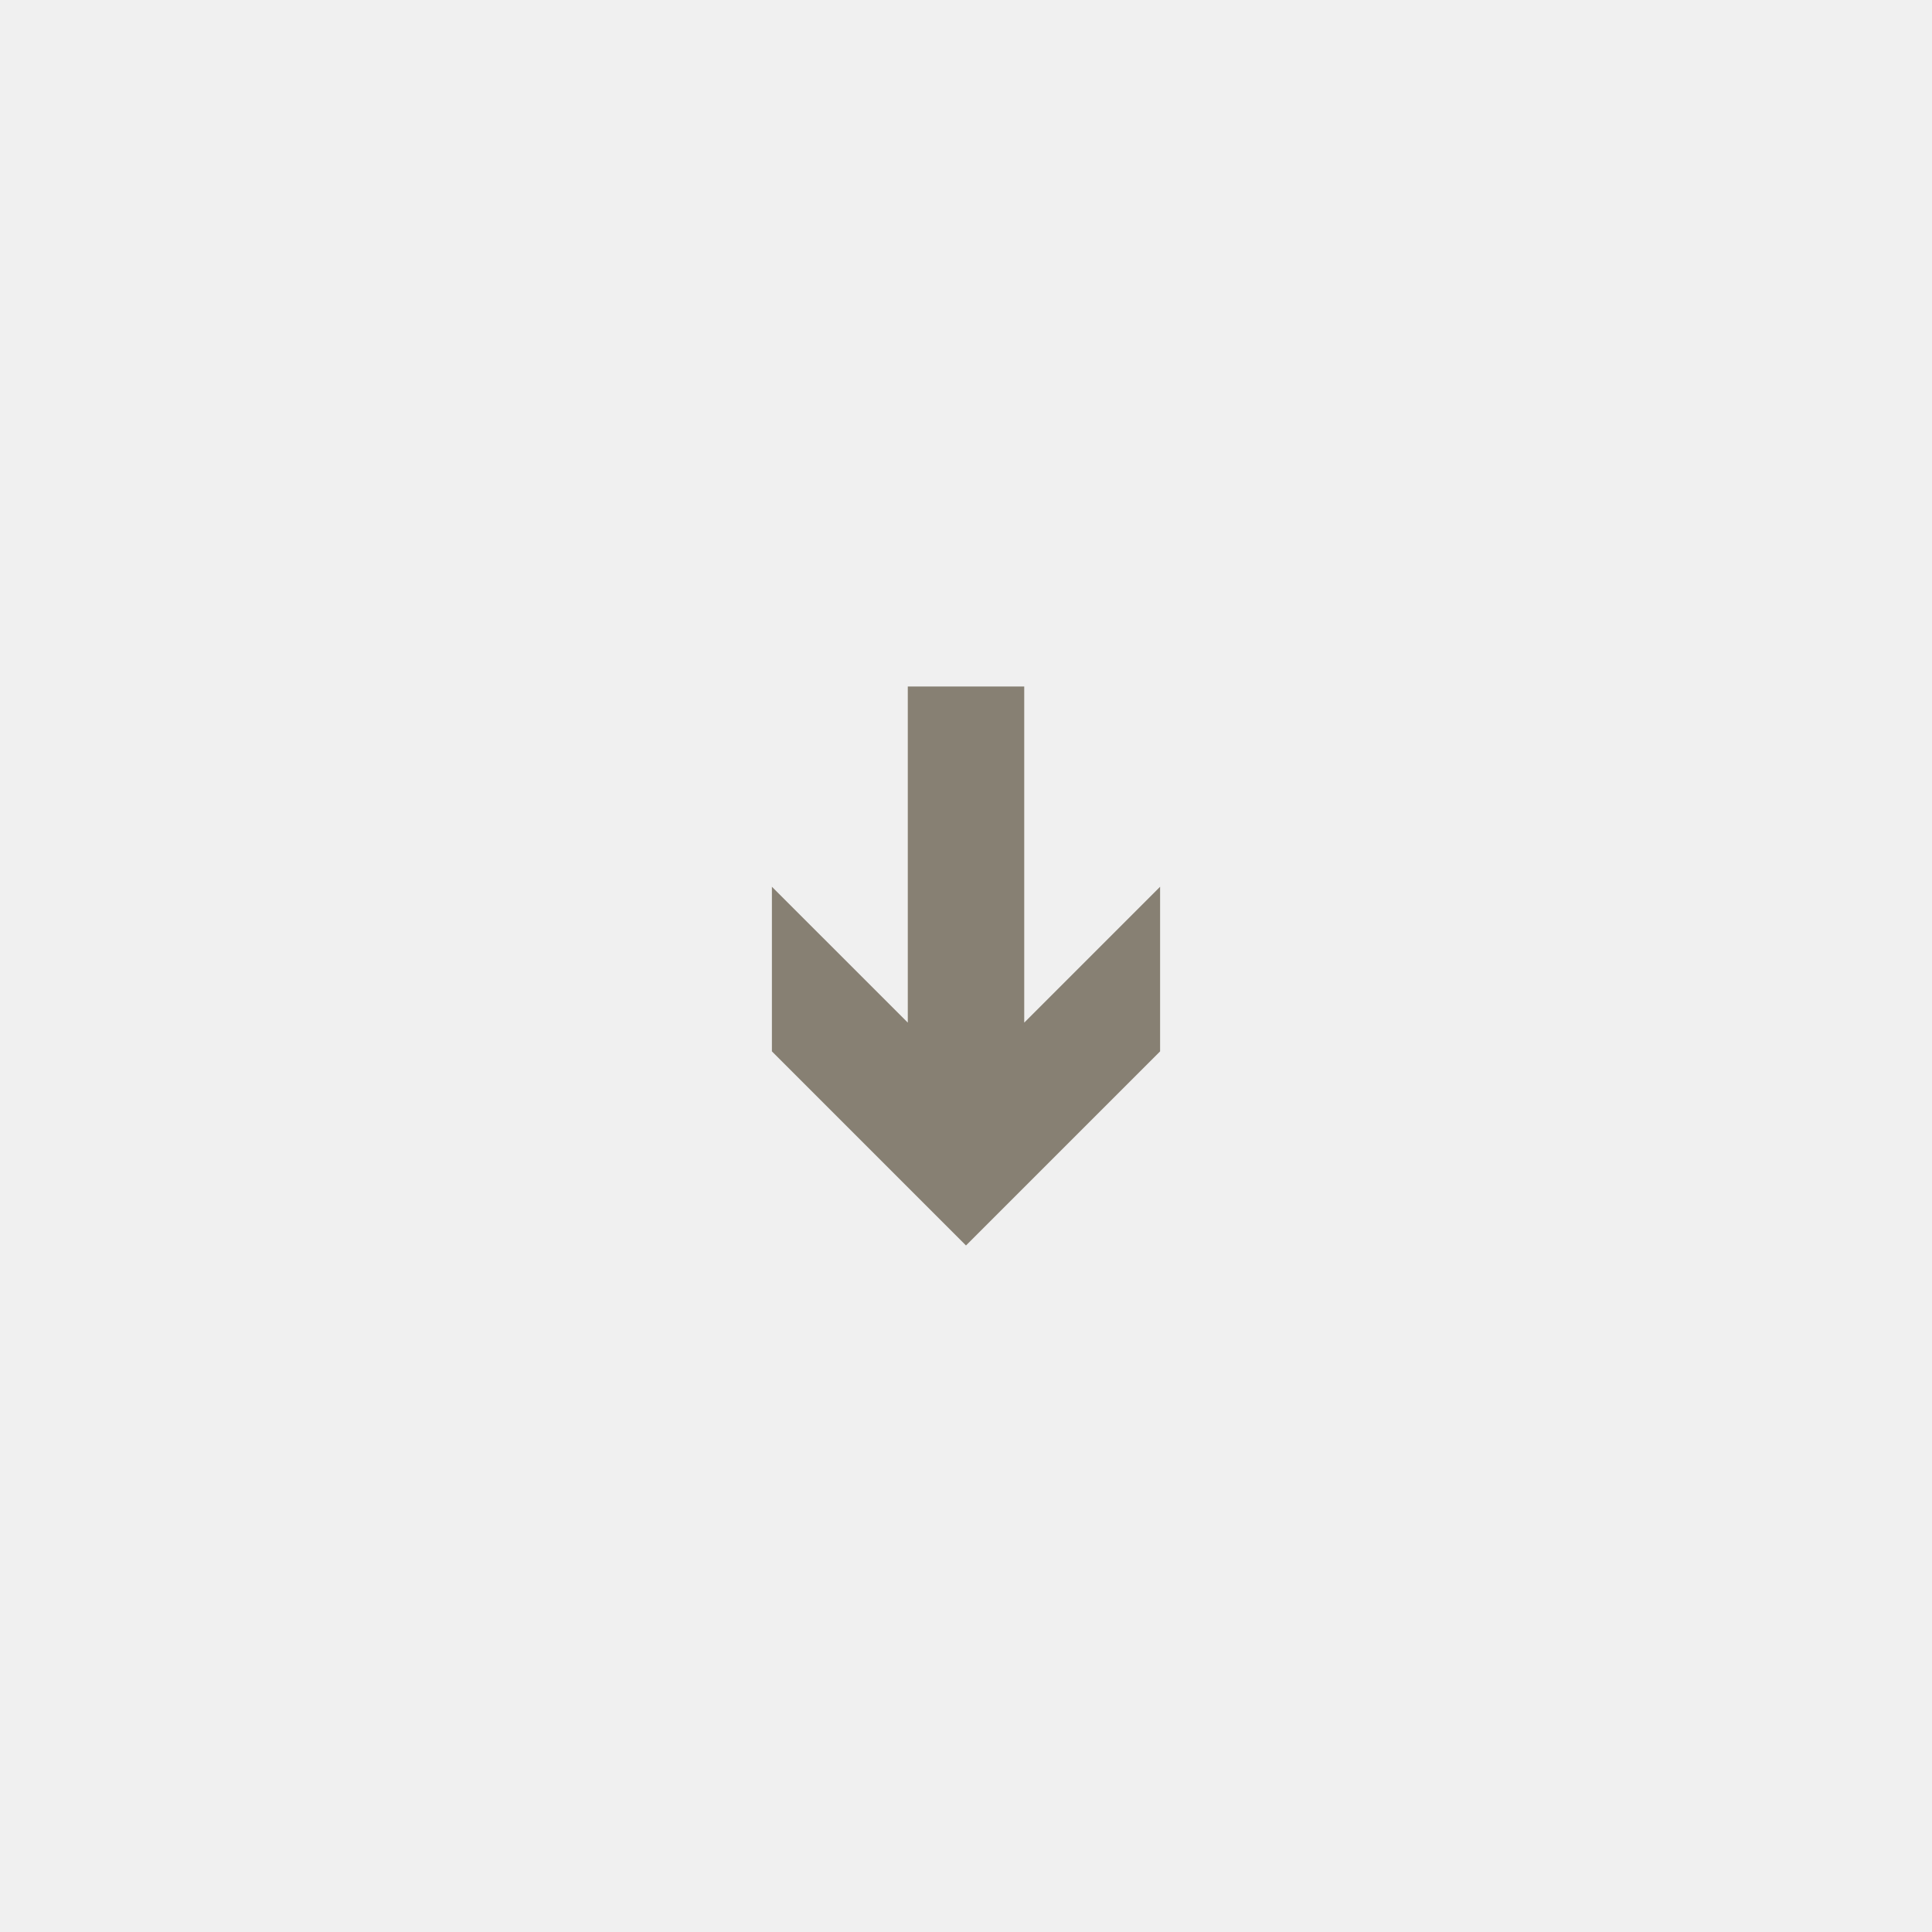
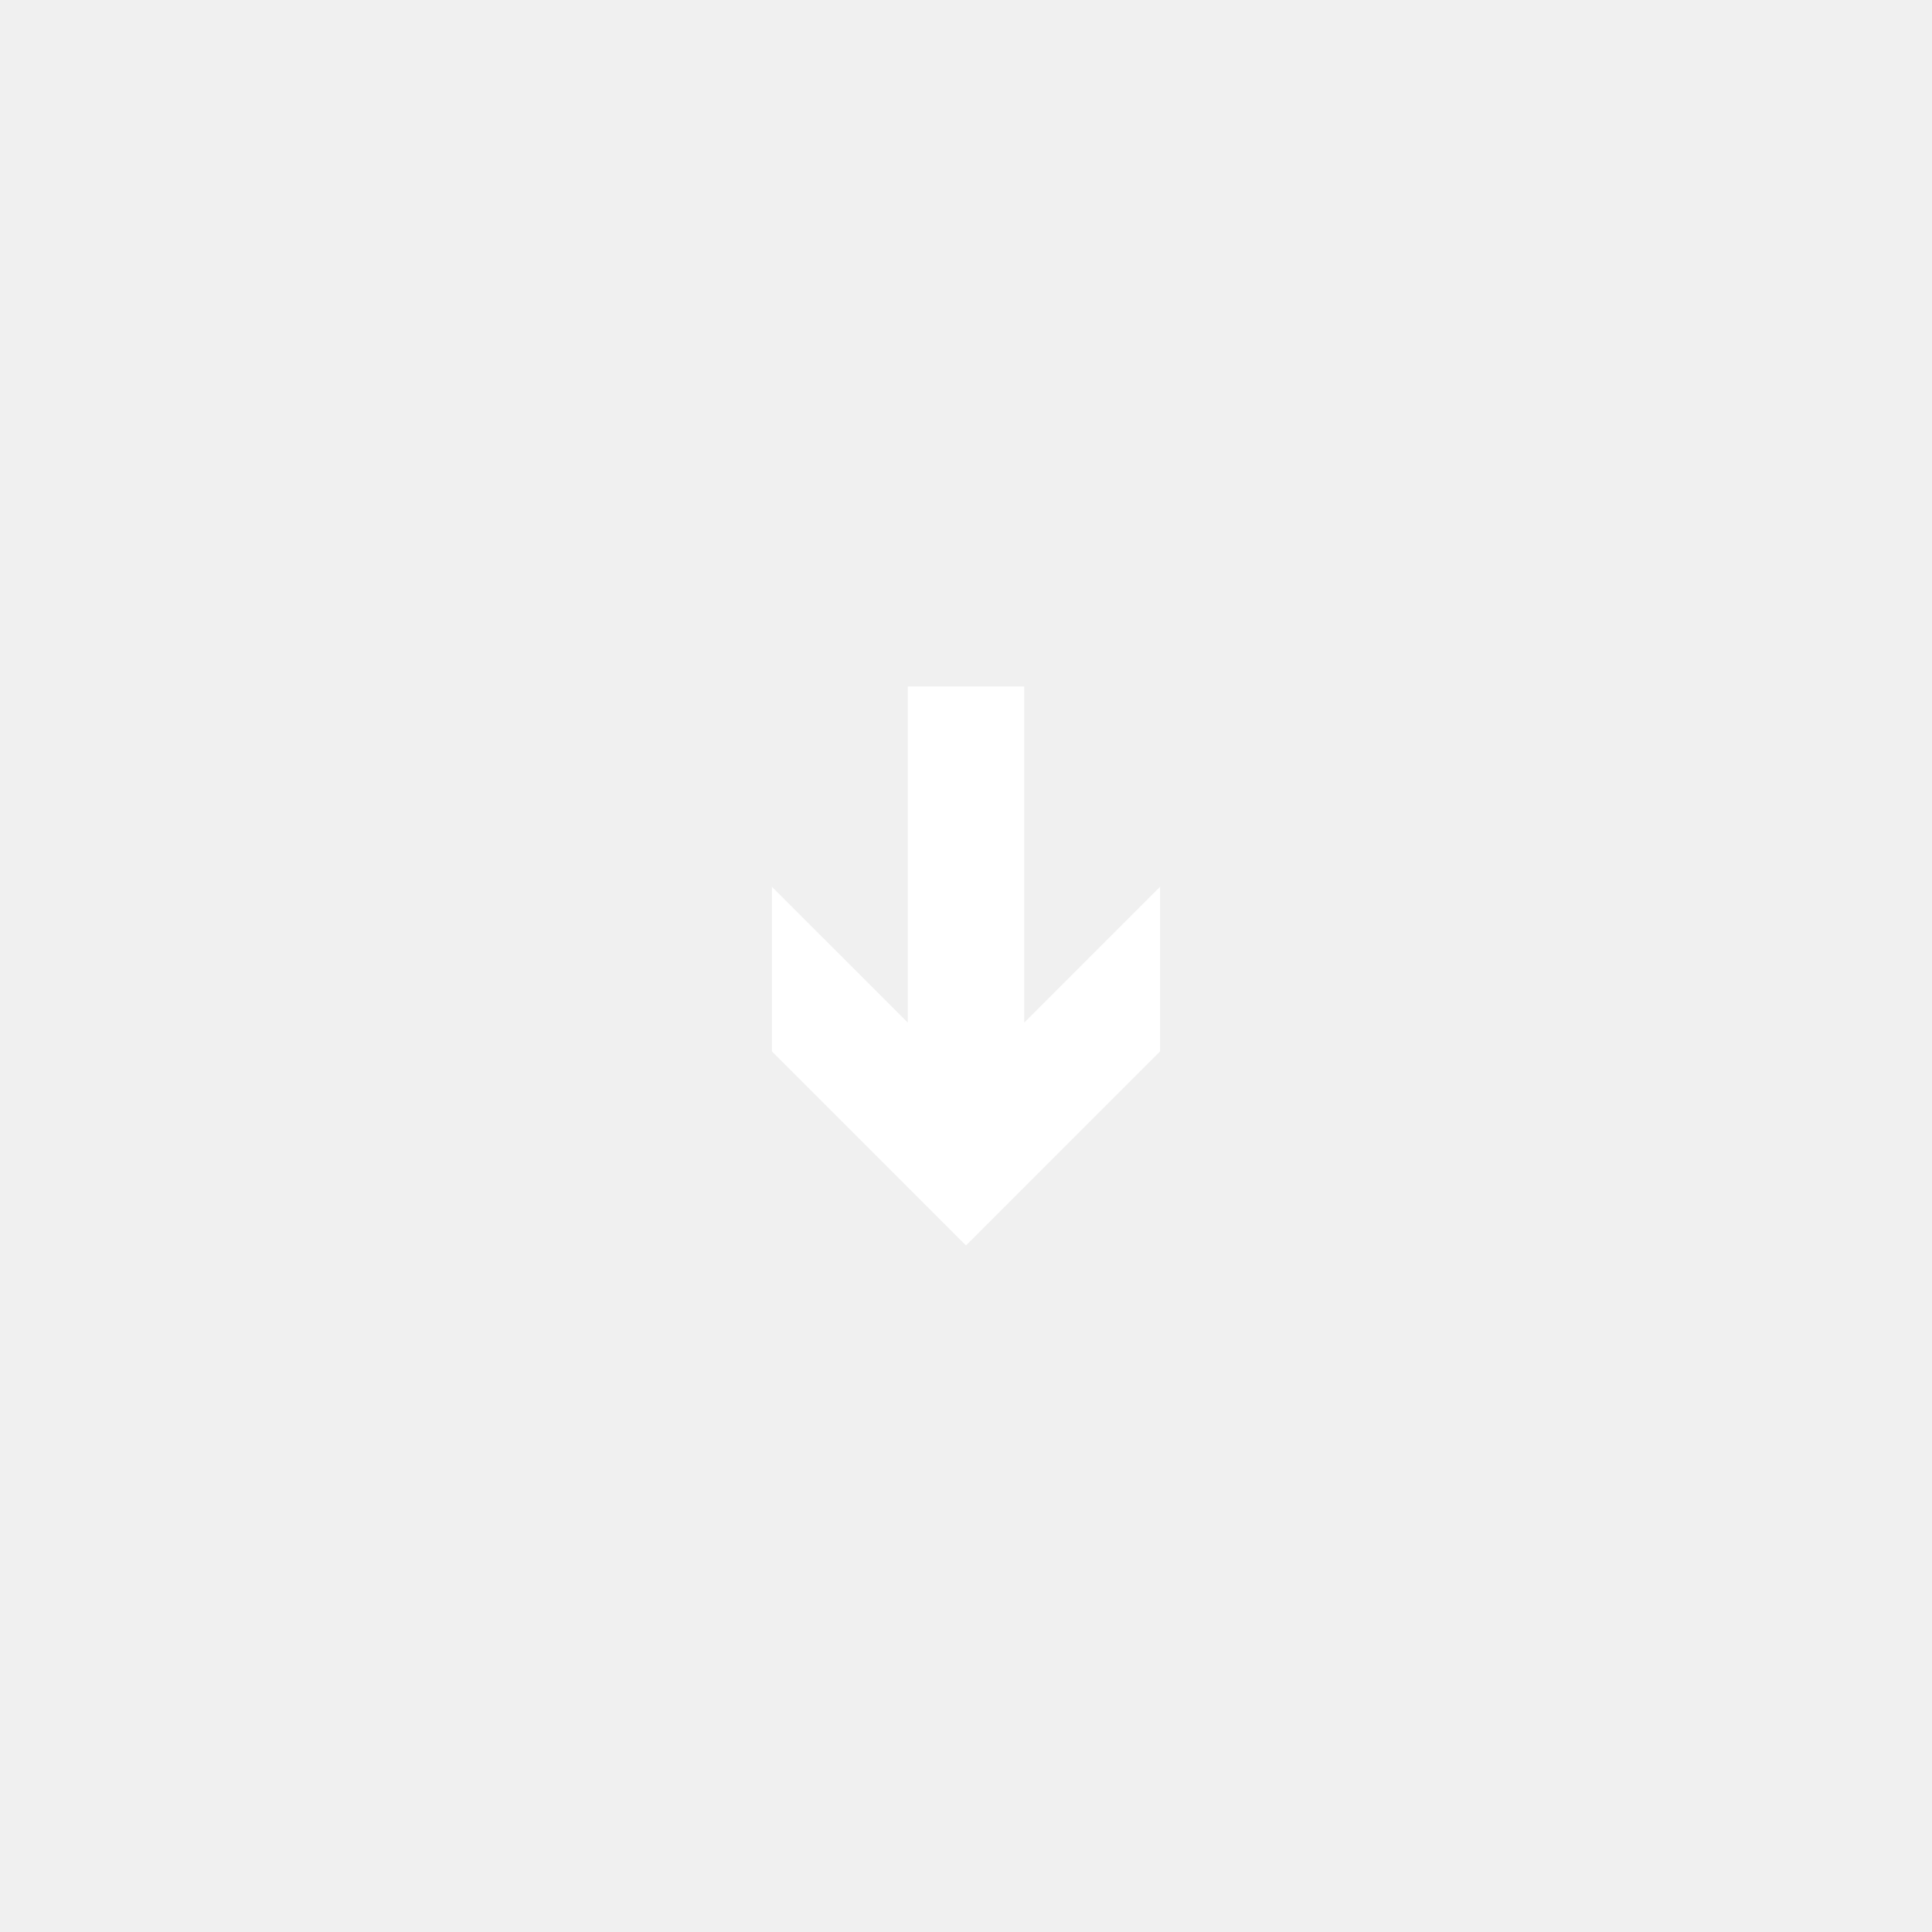
<svg xmlns="http://www.w3.org/2000/svg" version="1.1" id="Ebene_1" x="0px" y="0px" viewBox="0 0 1080 1080" enable-background="new 0 0 1080 1080" xml:space="preserve">
  <g>
-     <polygon fill="#878073" points="572.55,383.77 572.55,571.65 648.5,495.7 648.5,587.73 539.99,696.23 431.5,587.73 431.5,495.7    507.46,571.65 507.46,383.77  " />
+     <polygon fill="#fff" points="572.55,383.77 572.55,571.65 648.5,495.7 648.5,587.73 539.99,696.23 431.5,587.73 431.5,495.7    507.46,571.65 507.46,383.77  " />
  </g>
</svg>
